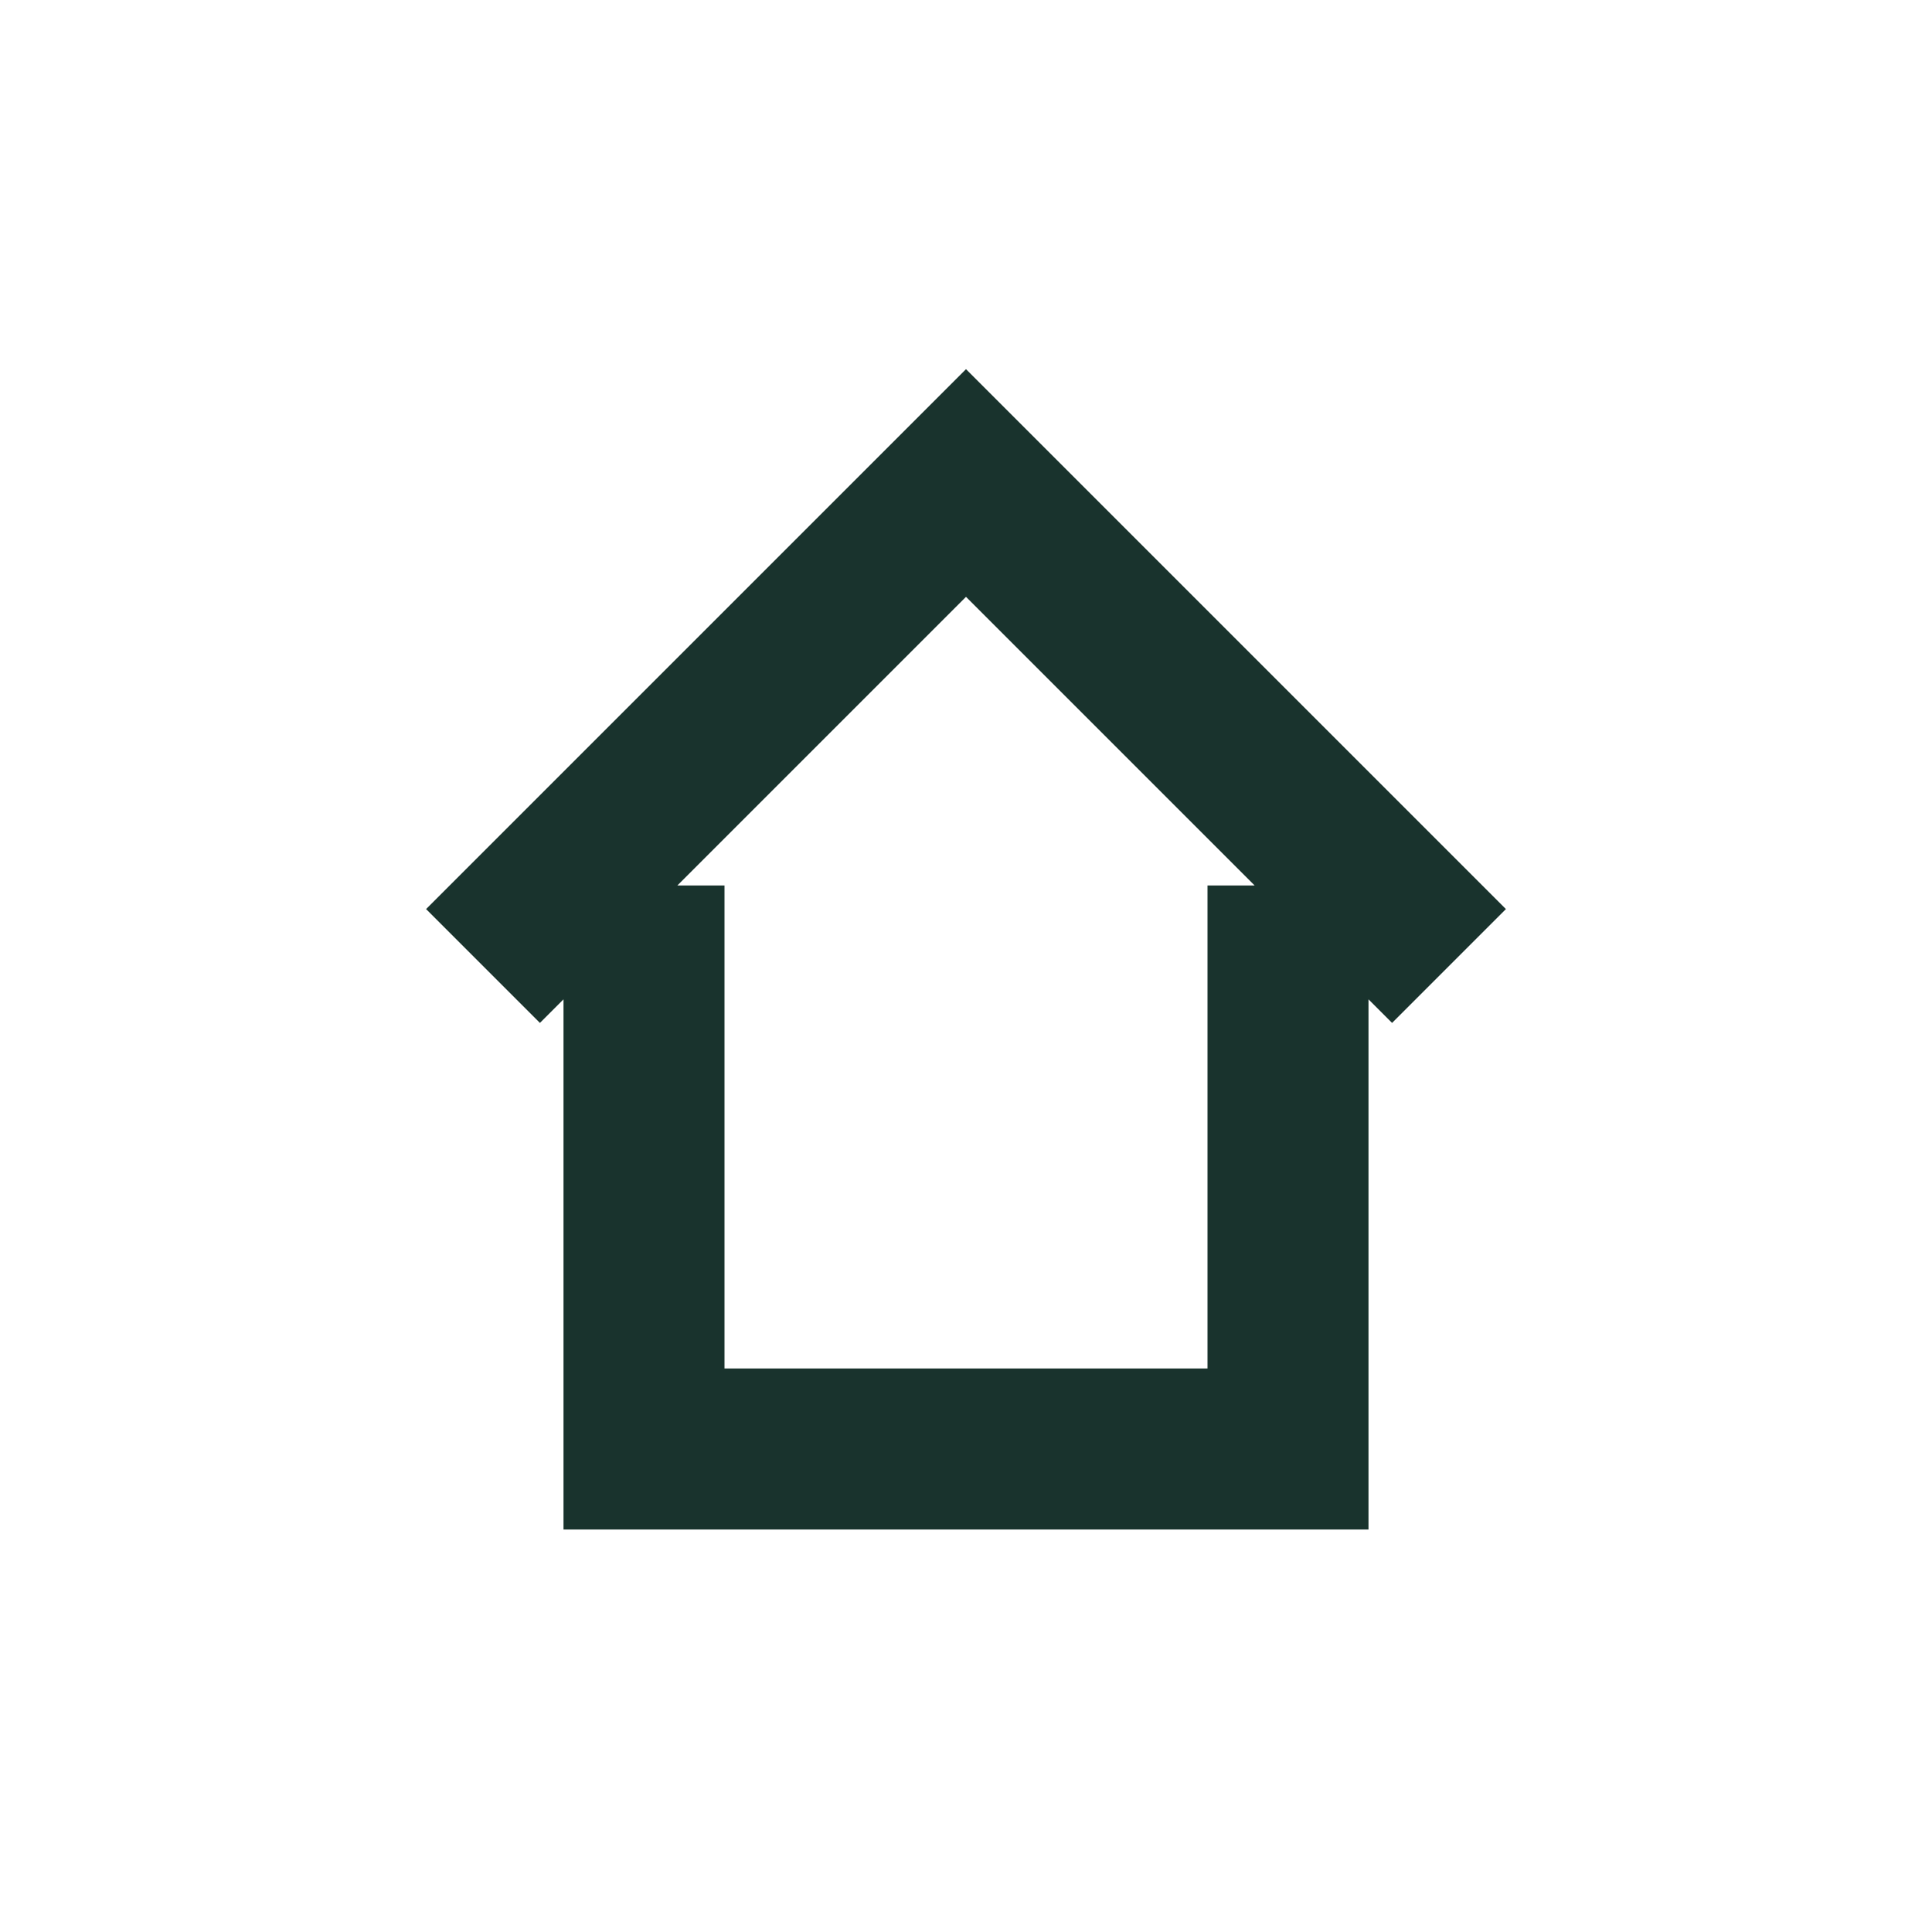
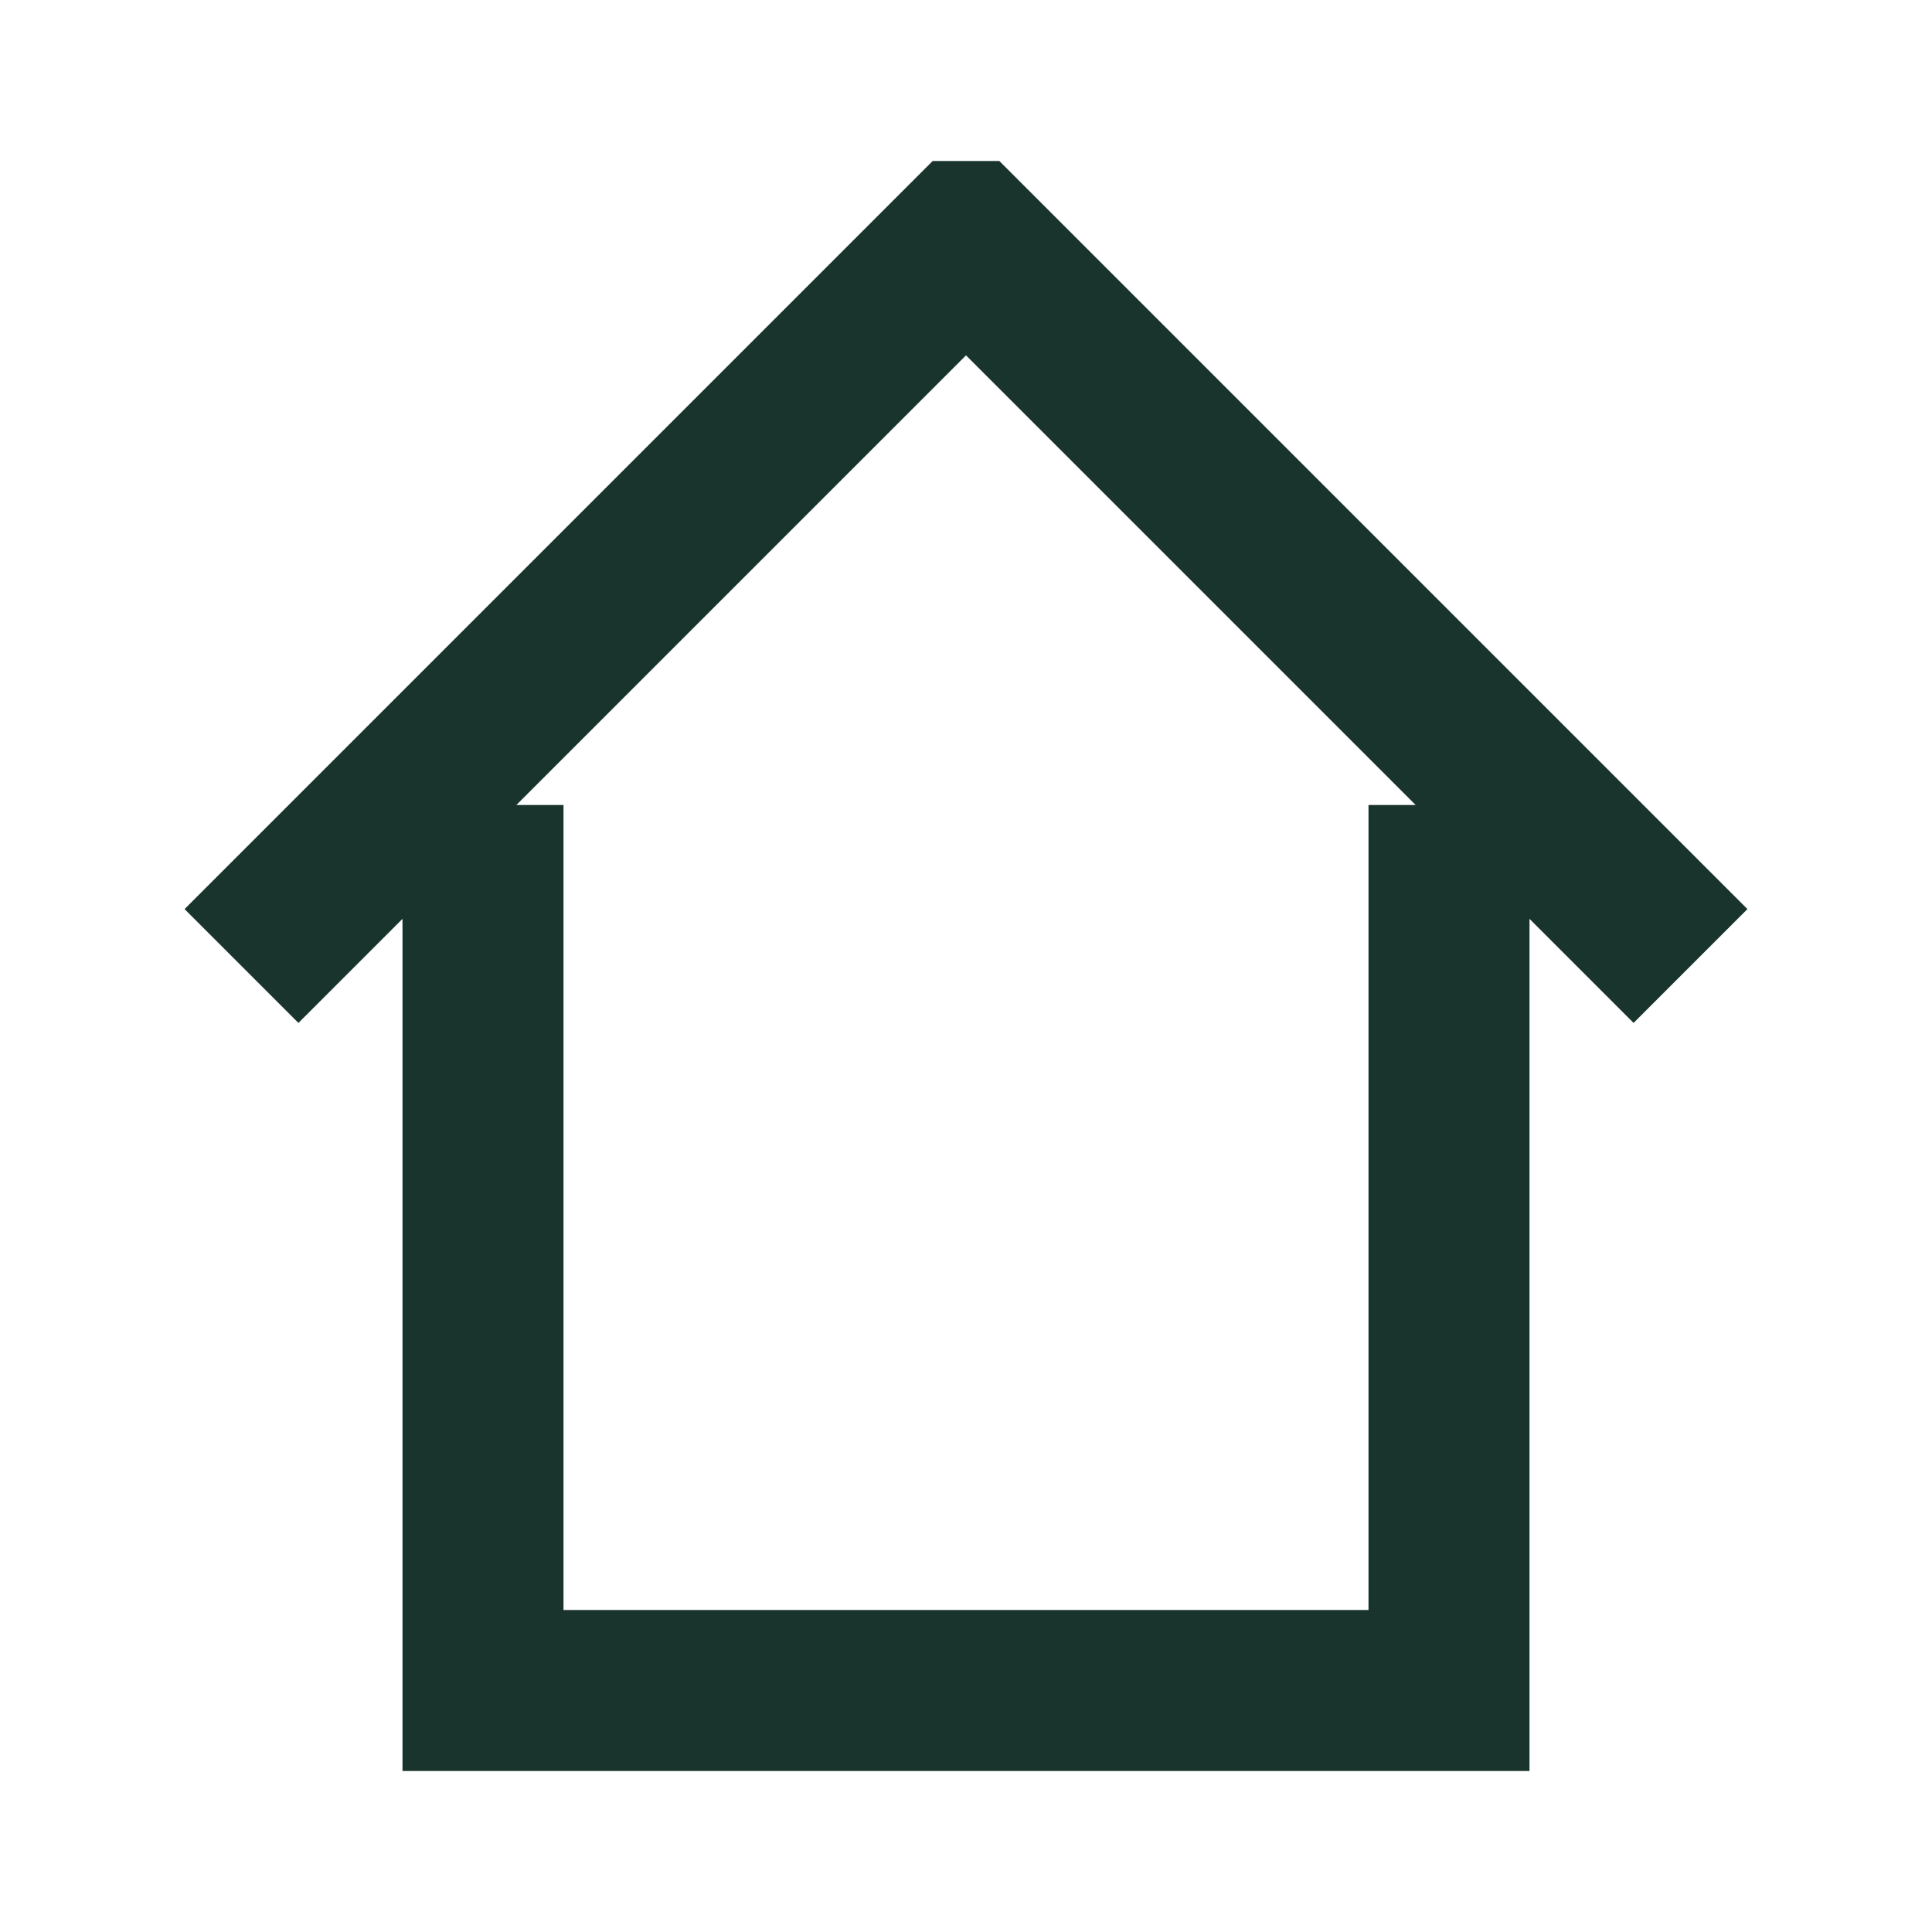
<svg xmlns="http://www.w3.org/2000/svg" width="24" height="24" viewBox="0 0 24 24">
  <clipPath id="box">
-     <rect x="4" y="4" width="16" height="16" />
+     <rect x="2" y="2" width="20" height="20" />
  </clipPath>
  <g clip-path="url(#box)">
-     <path transform="translate(4 4) scale(1)" d="M2 8L8 2L14 8M4 7V14H12V7" fill="none" stroke="#19332d" stroke-width="2" vector-effect="non-scaling-stroke" />
+     <path transform="translate(2 2) scale(1)" d="M1 10L10 1L19 10M4 8V19H16V8" fill="none" stroke="#19332d" stroke-width="2" vector-effect="non-scaling-stroke" />
  </g>
</svg>
